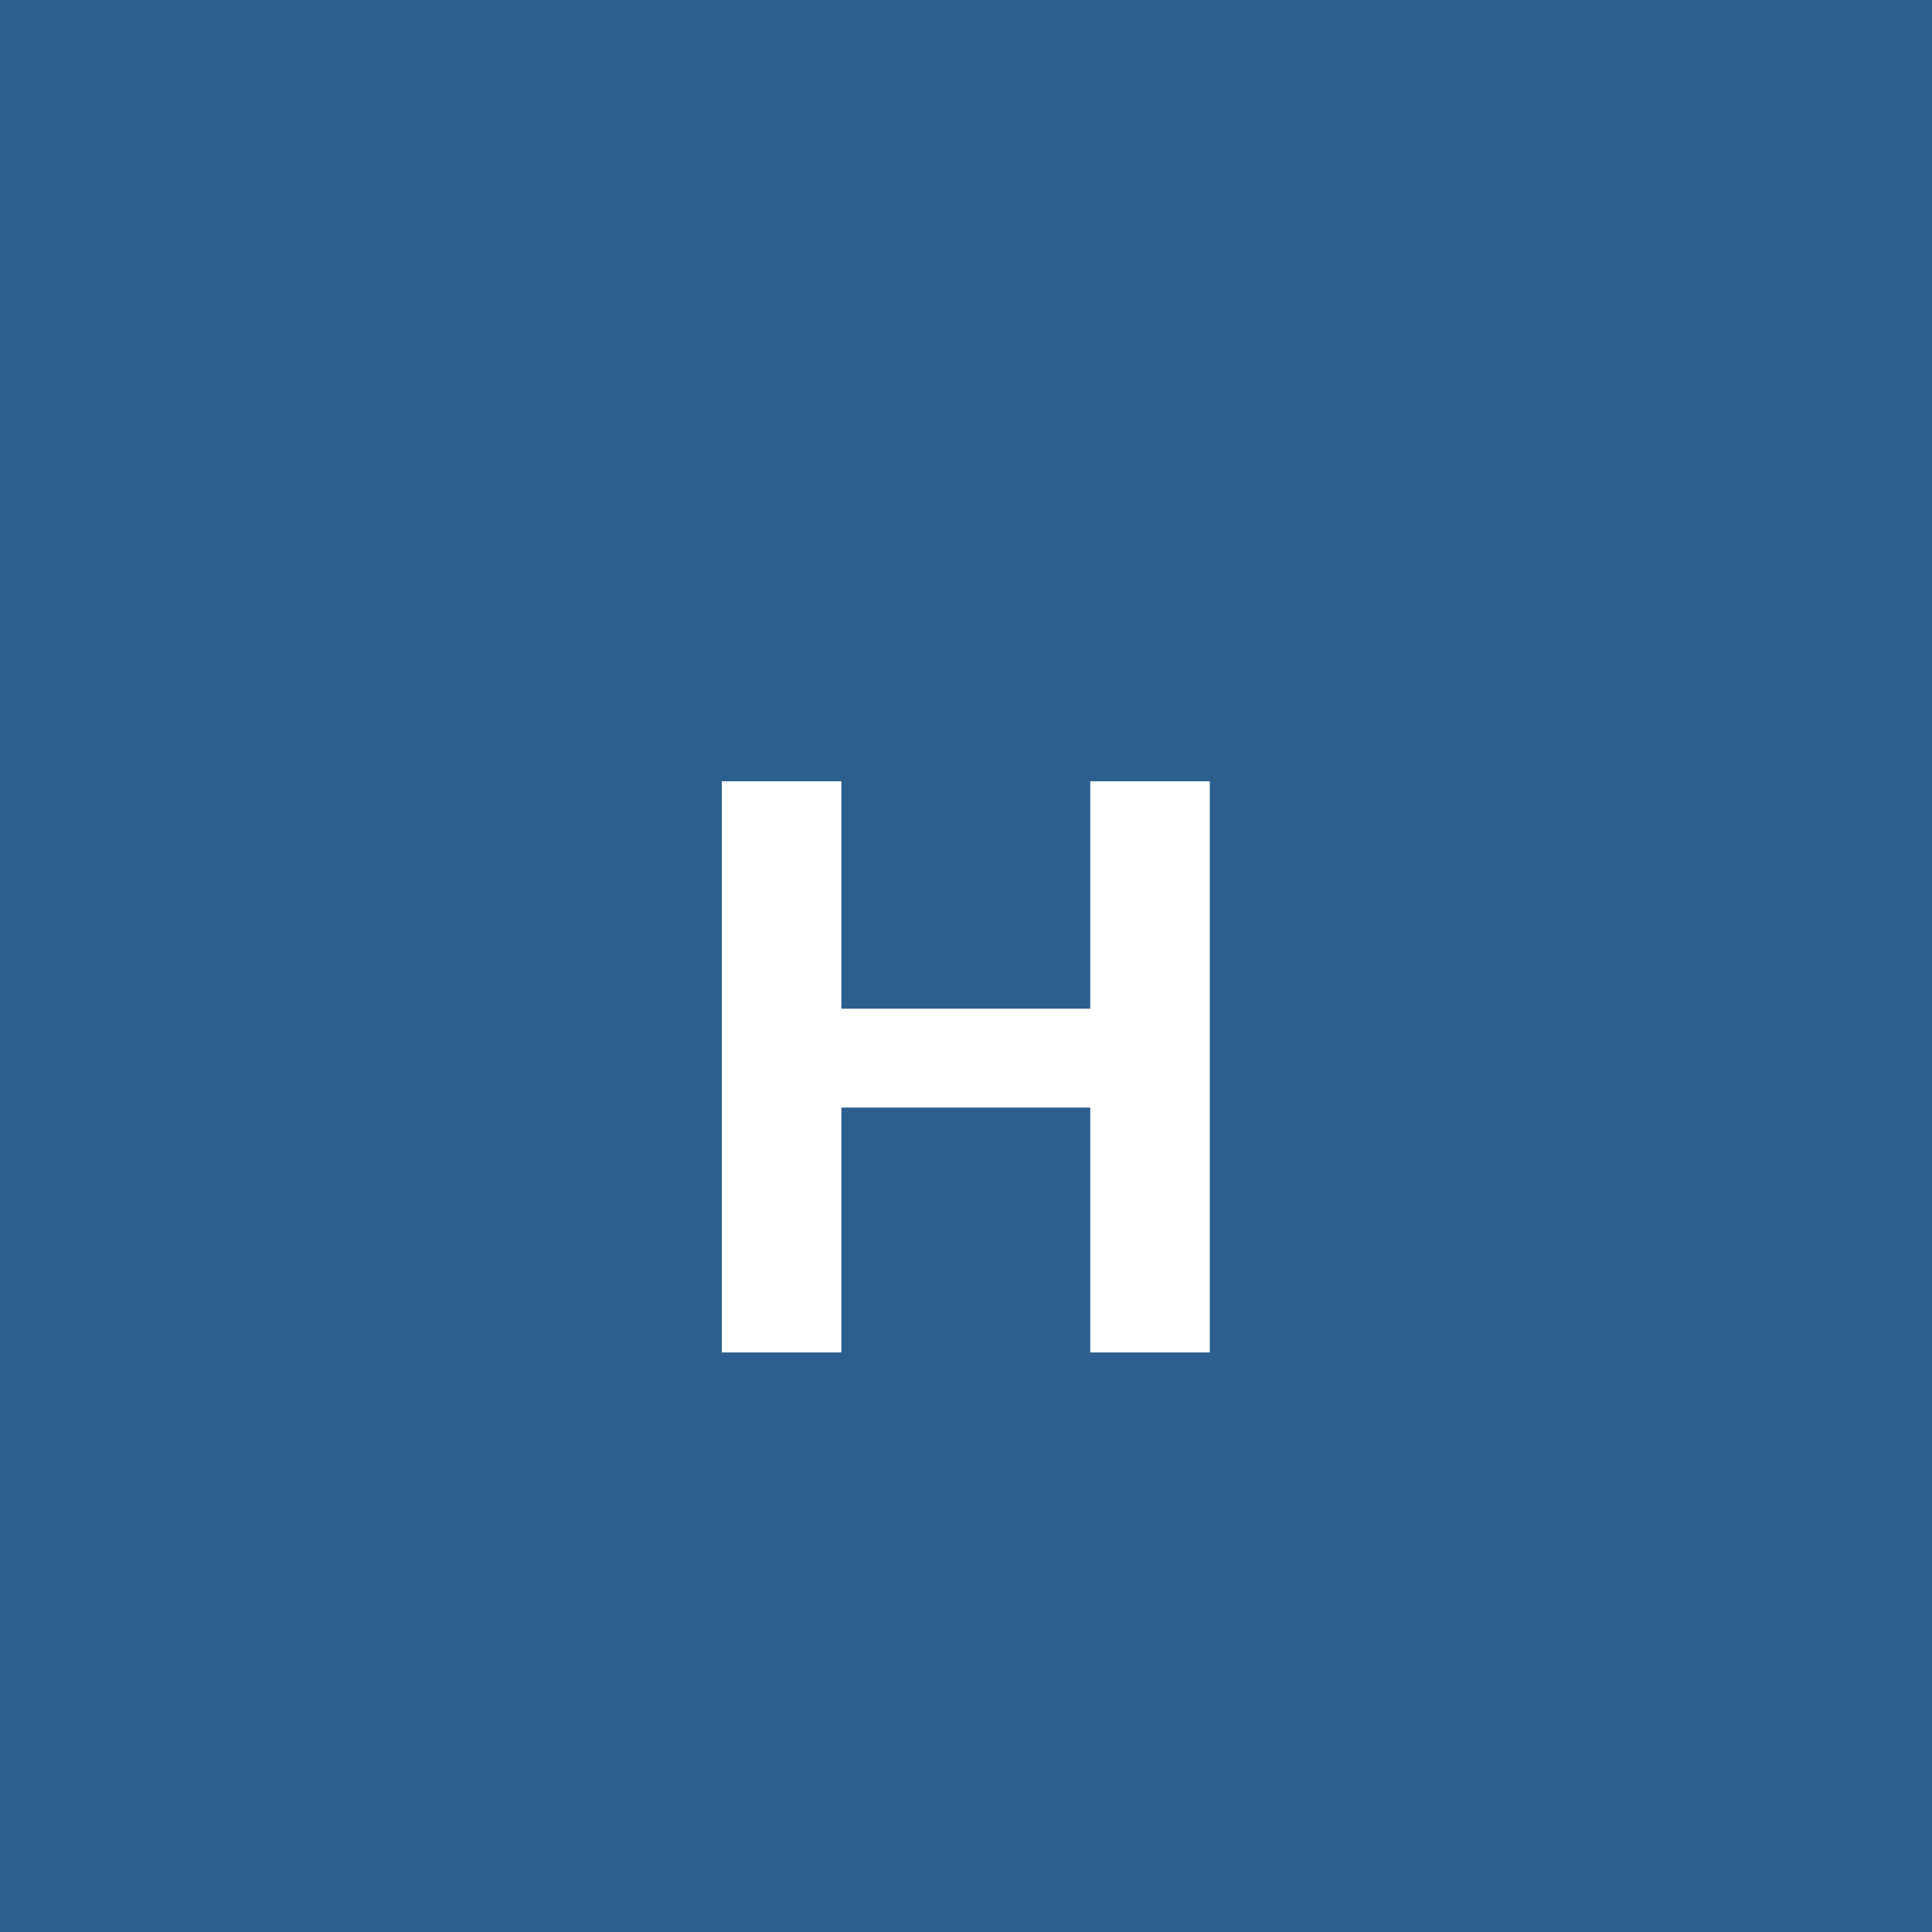
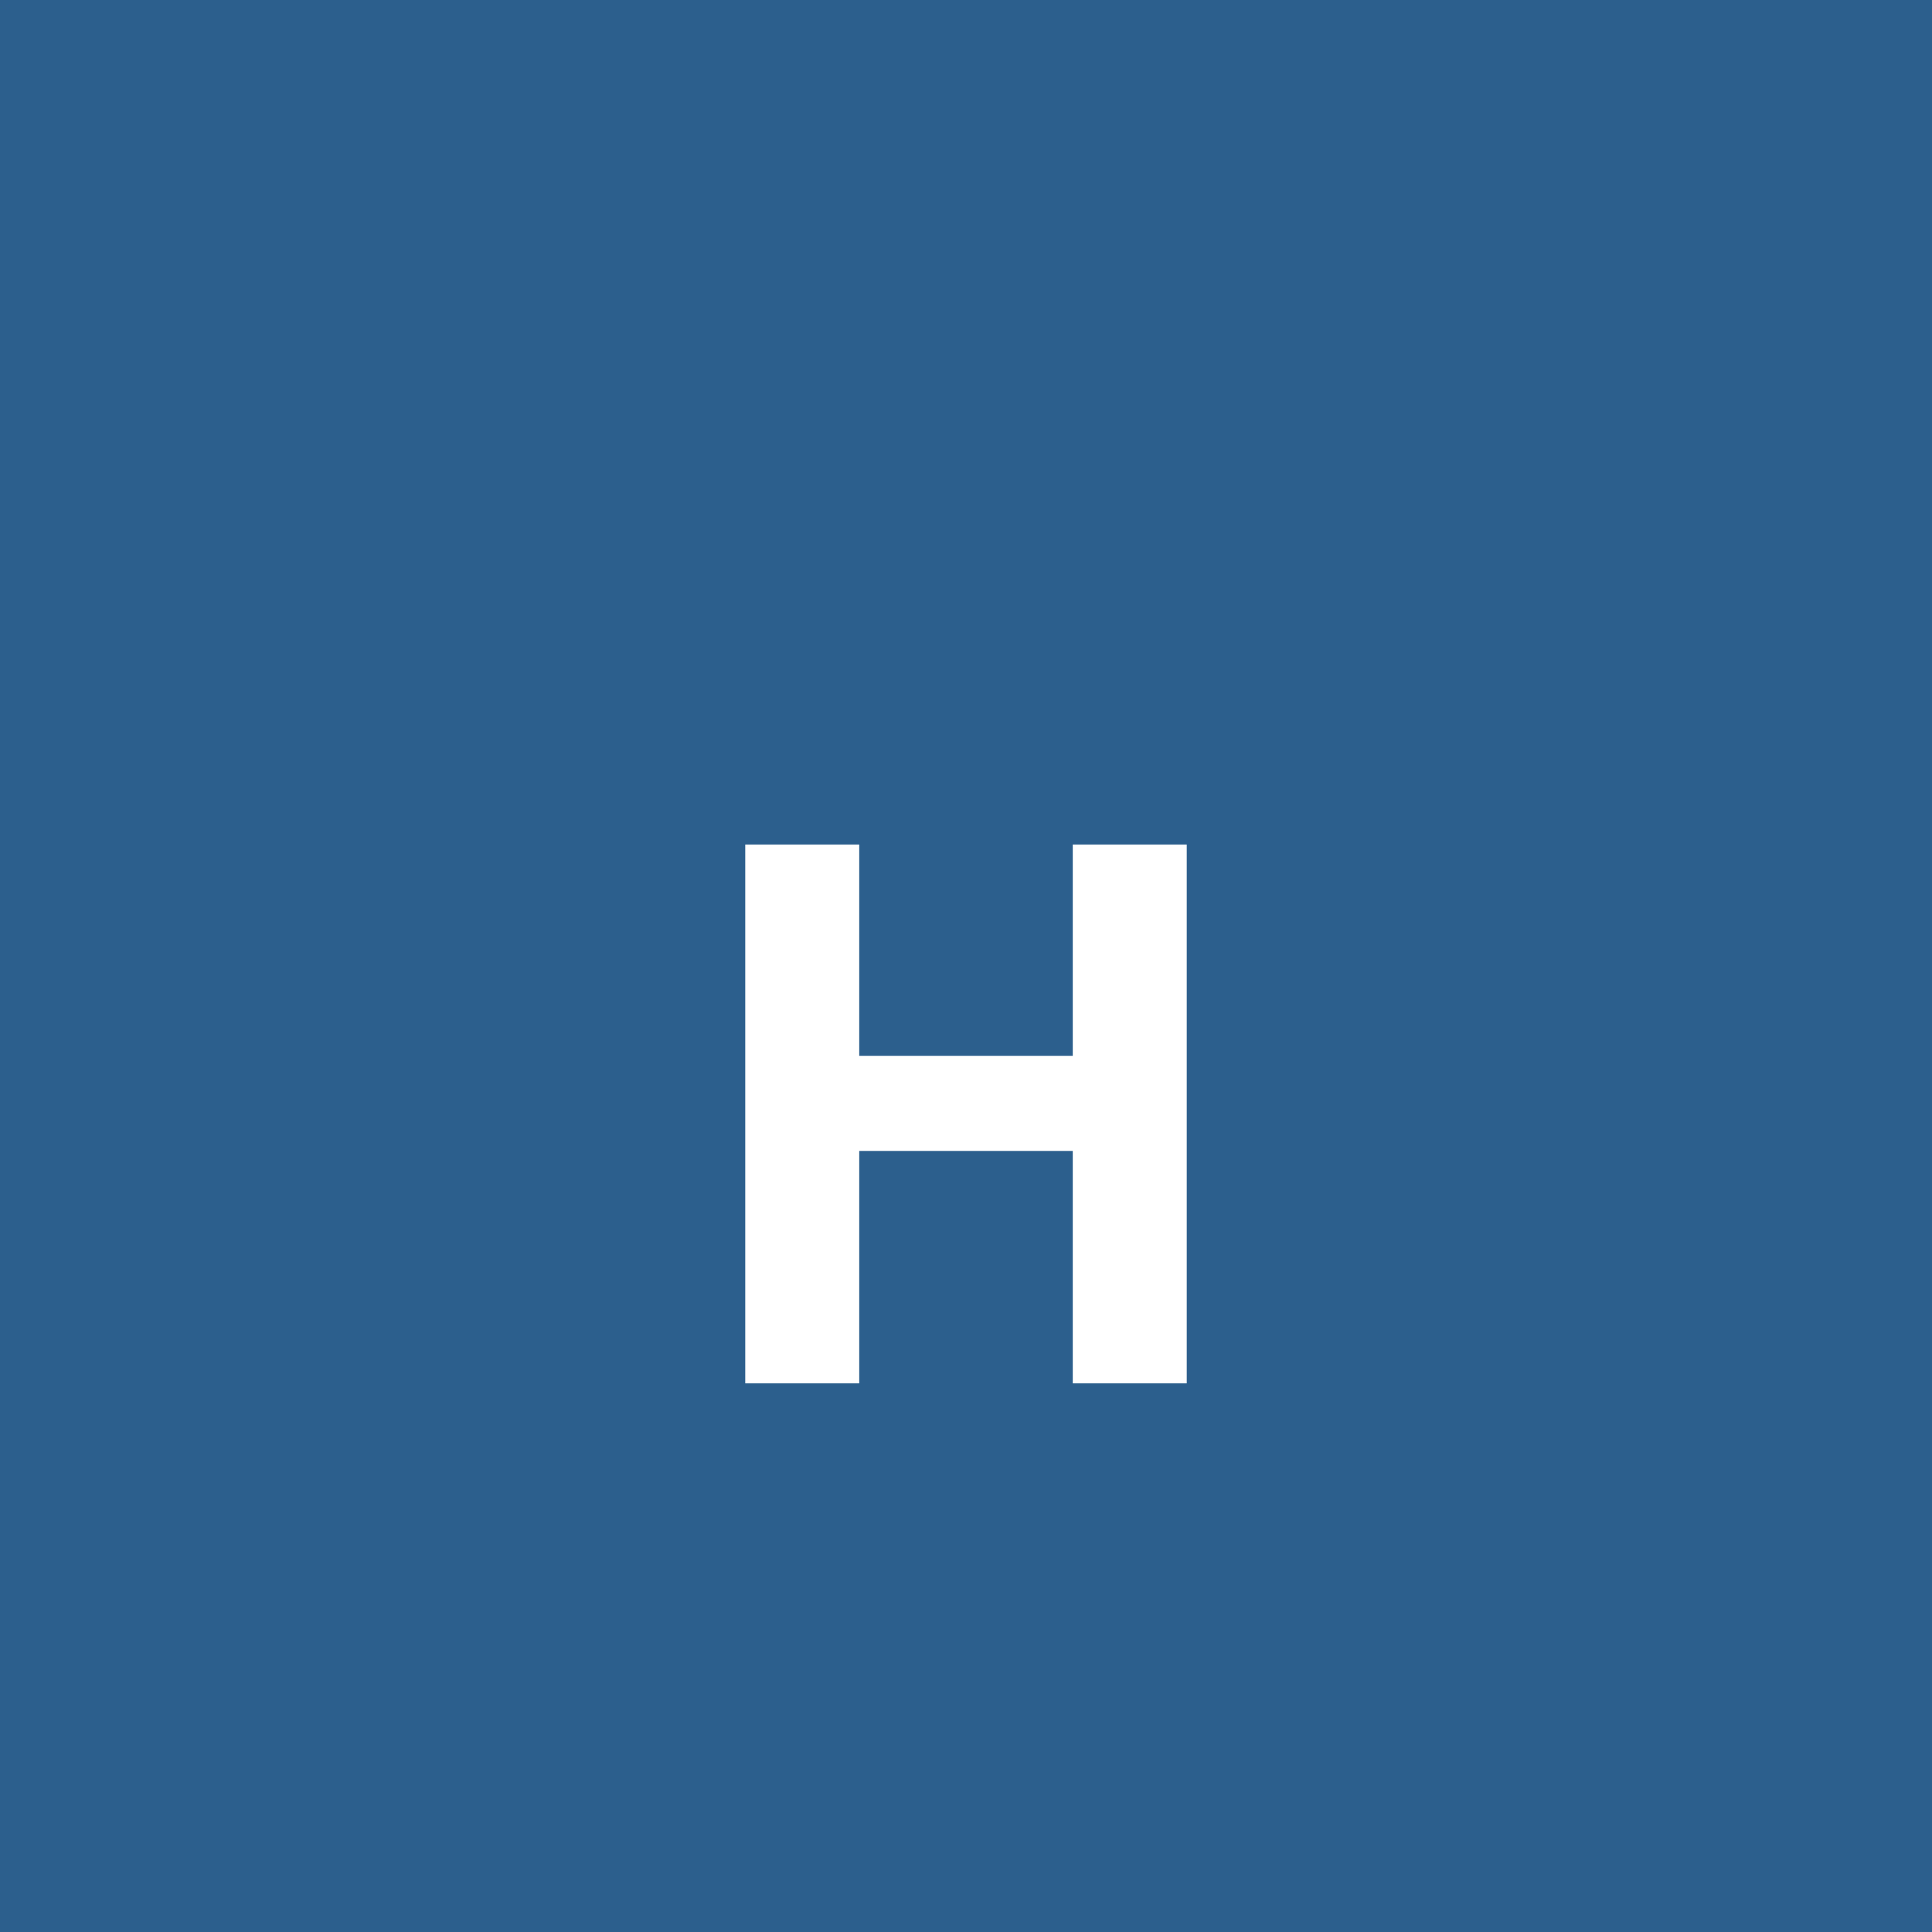
<svg xmlns="http://www.w3.org/2000/svg" viewBox="0 0 512 512">
  <rect width="512" height="512" fill="#2c5f8d" />
-   <text x="256" y="296" font-family="Arial, sans-serif" font-size="220" font-weight="bold" fill="white" text-anchor="middle" dominant-baseline="middle">H</text>
+   <text x="256" y="296" font-family="Verdana, sans-serif" font-size="200" font-weight="bold" fill="white" text-anchor="middle" dominant-baseline="middle">H</text>
</svg>
